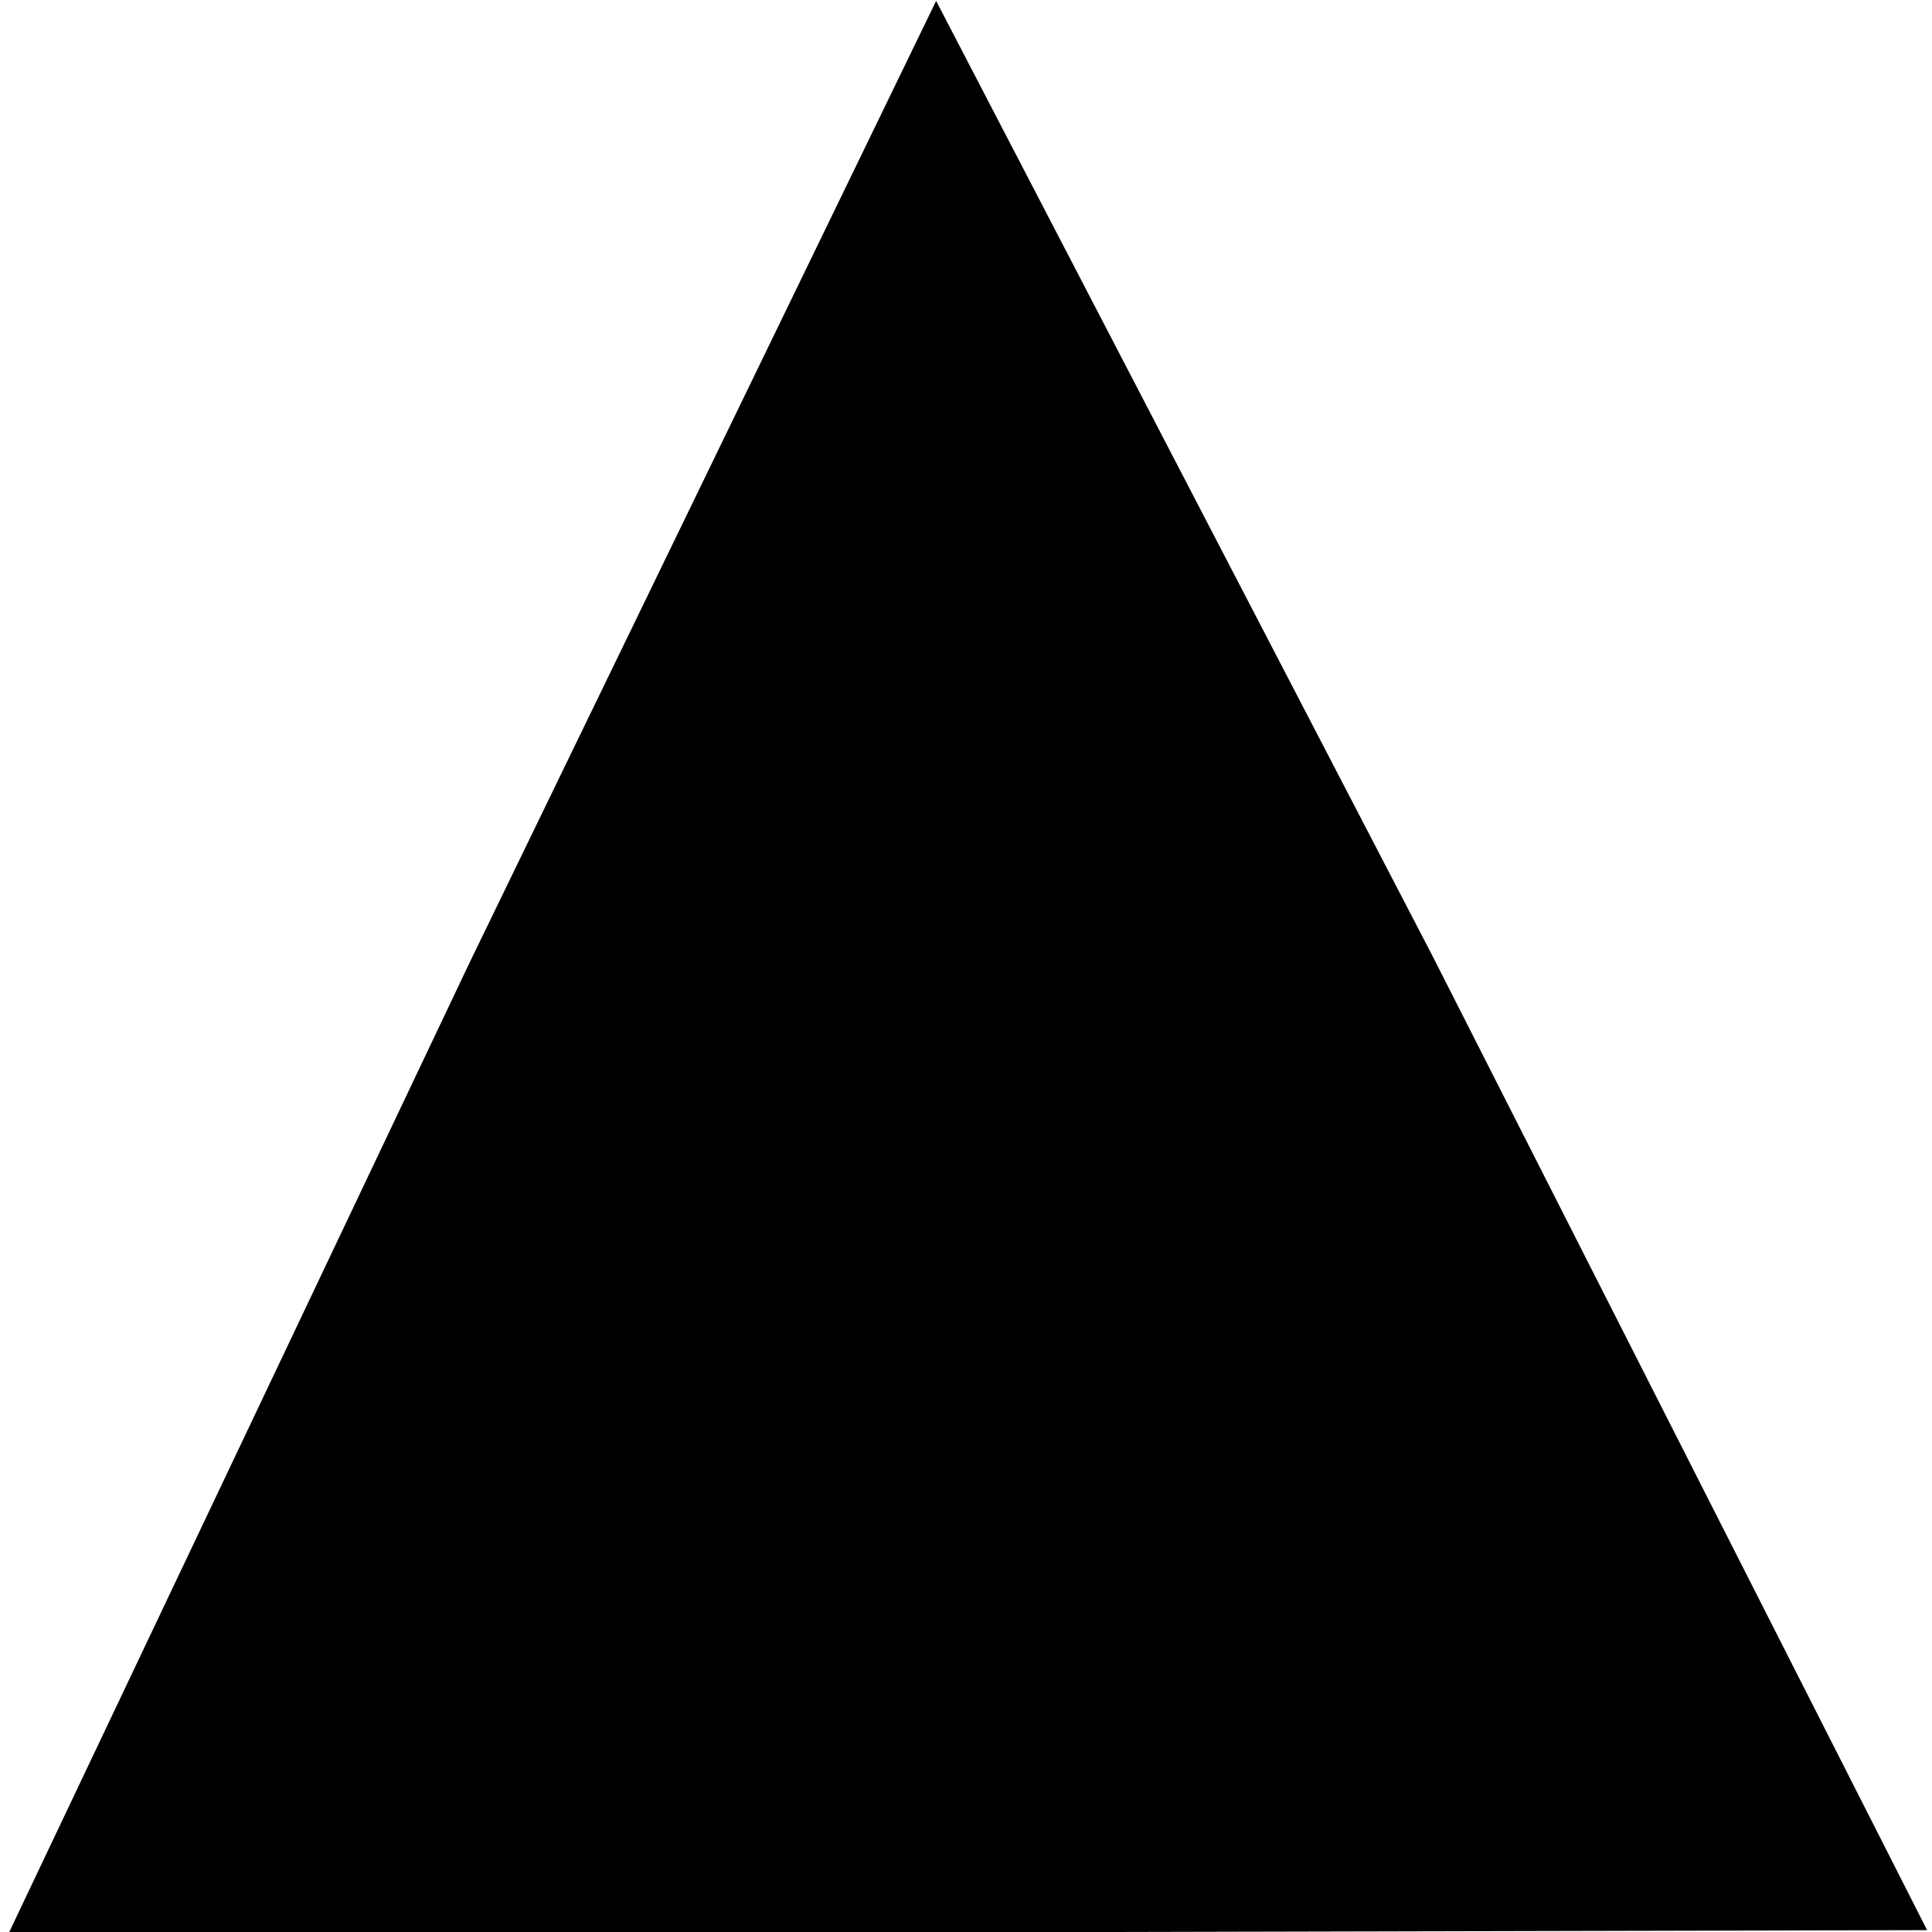
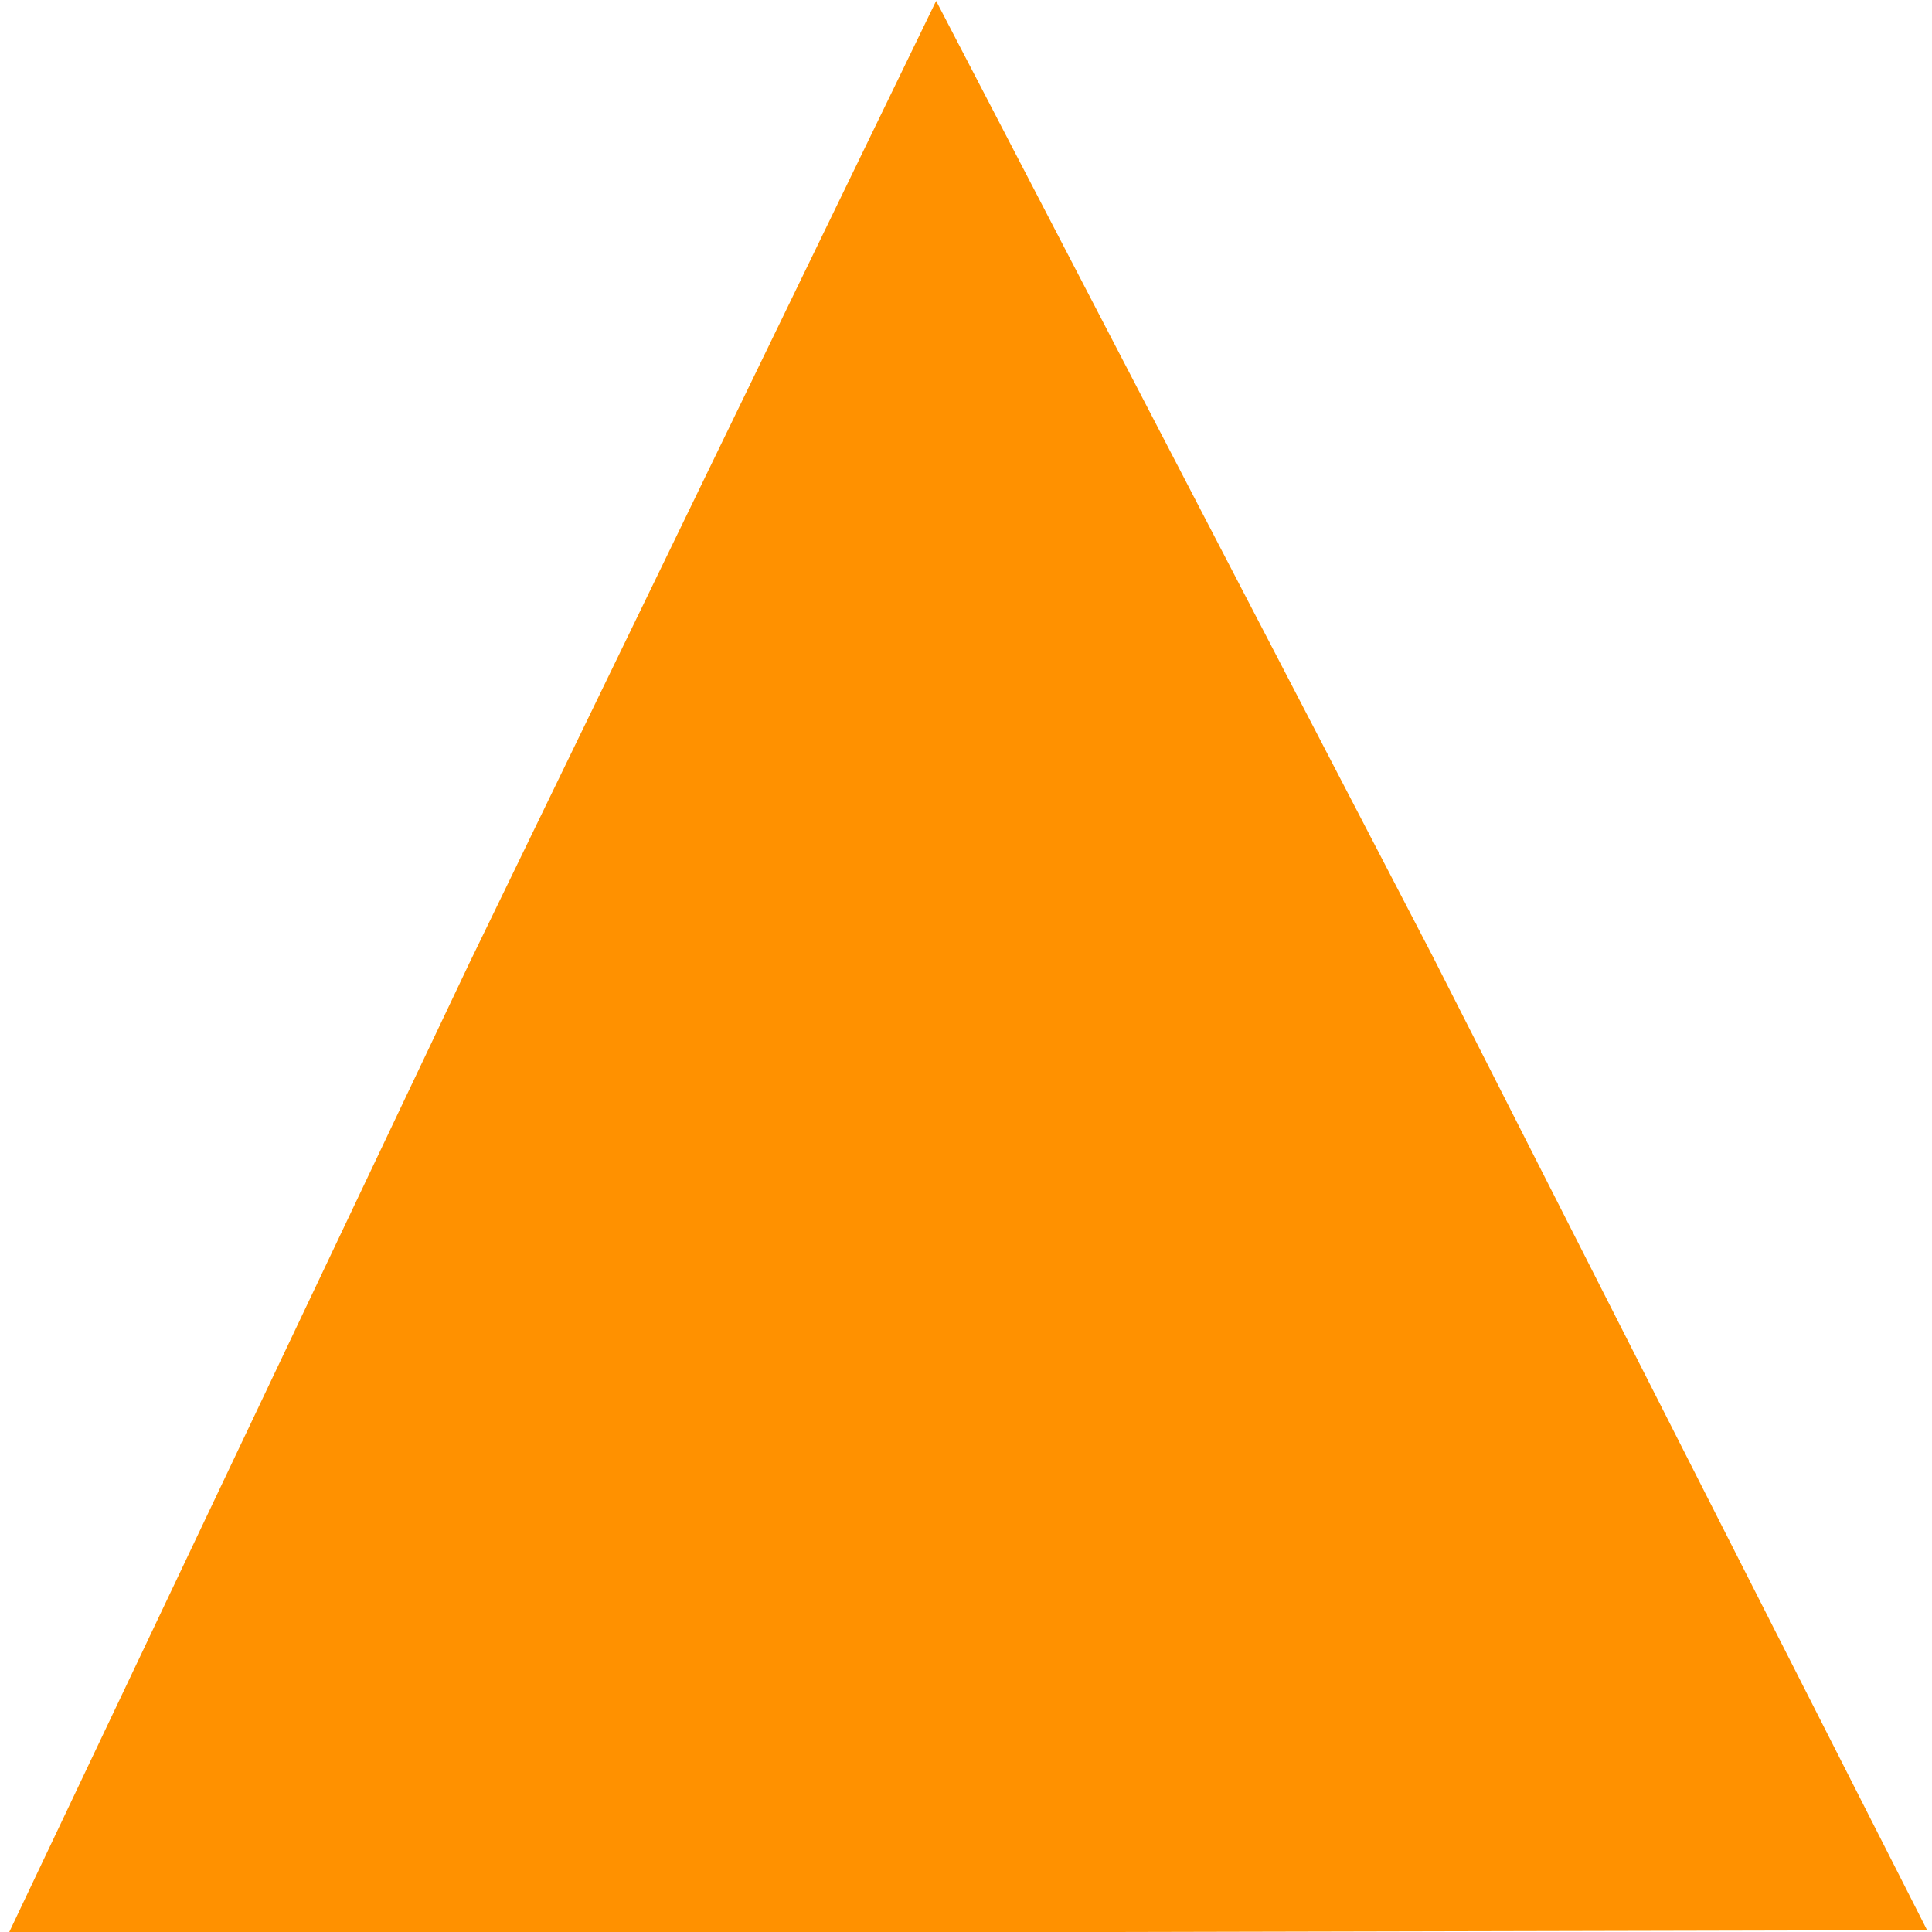
<svg xmlns="http://www.w3.org/2000/svg" width="1000" height="1000" viewBox="0 0 264.583 264.583" version="1.1" id="svg8">
  <defs id="defs2" />
  <g id="layer1" transform="translate(0,-32.41667)">
-     <path style="fill:'#ff9100';fill-opacity:1;stroke:none;stroke-width:5.499;stroke-opacity:1" d="M 263.912,296.745 131.352,297.044 0.66,298.282 64.274,164.319 128.201,32.54 196.212,163.396 Z" id="path3733" />
+     <path style="fill:#ff9100;fill-opacity:1;stroke:none;stroke-width:5.499;stroke-opacity:1" d="M 263.912,296.745 131.352,297.044 0.66,298.282 64.274,164.319 128.201,32.54 196.212,163.396 Z" id="path3733" />
  </g>
</svg>
